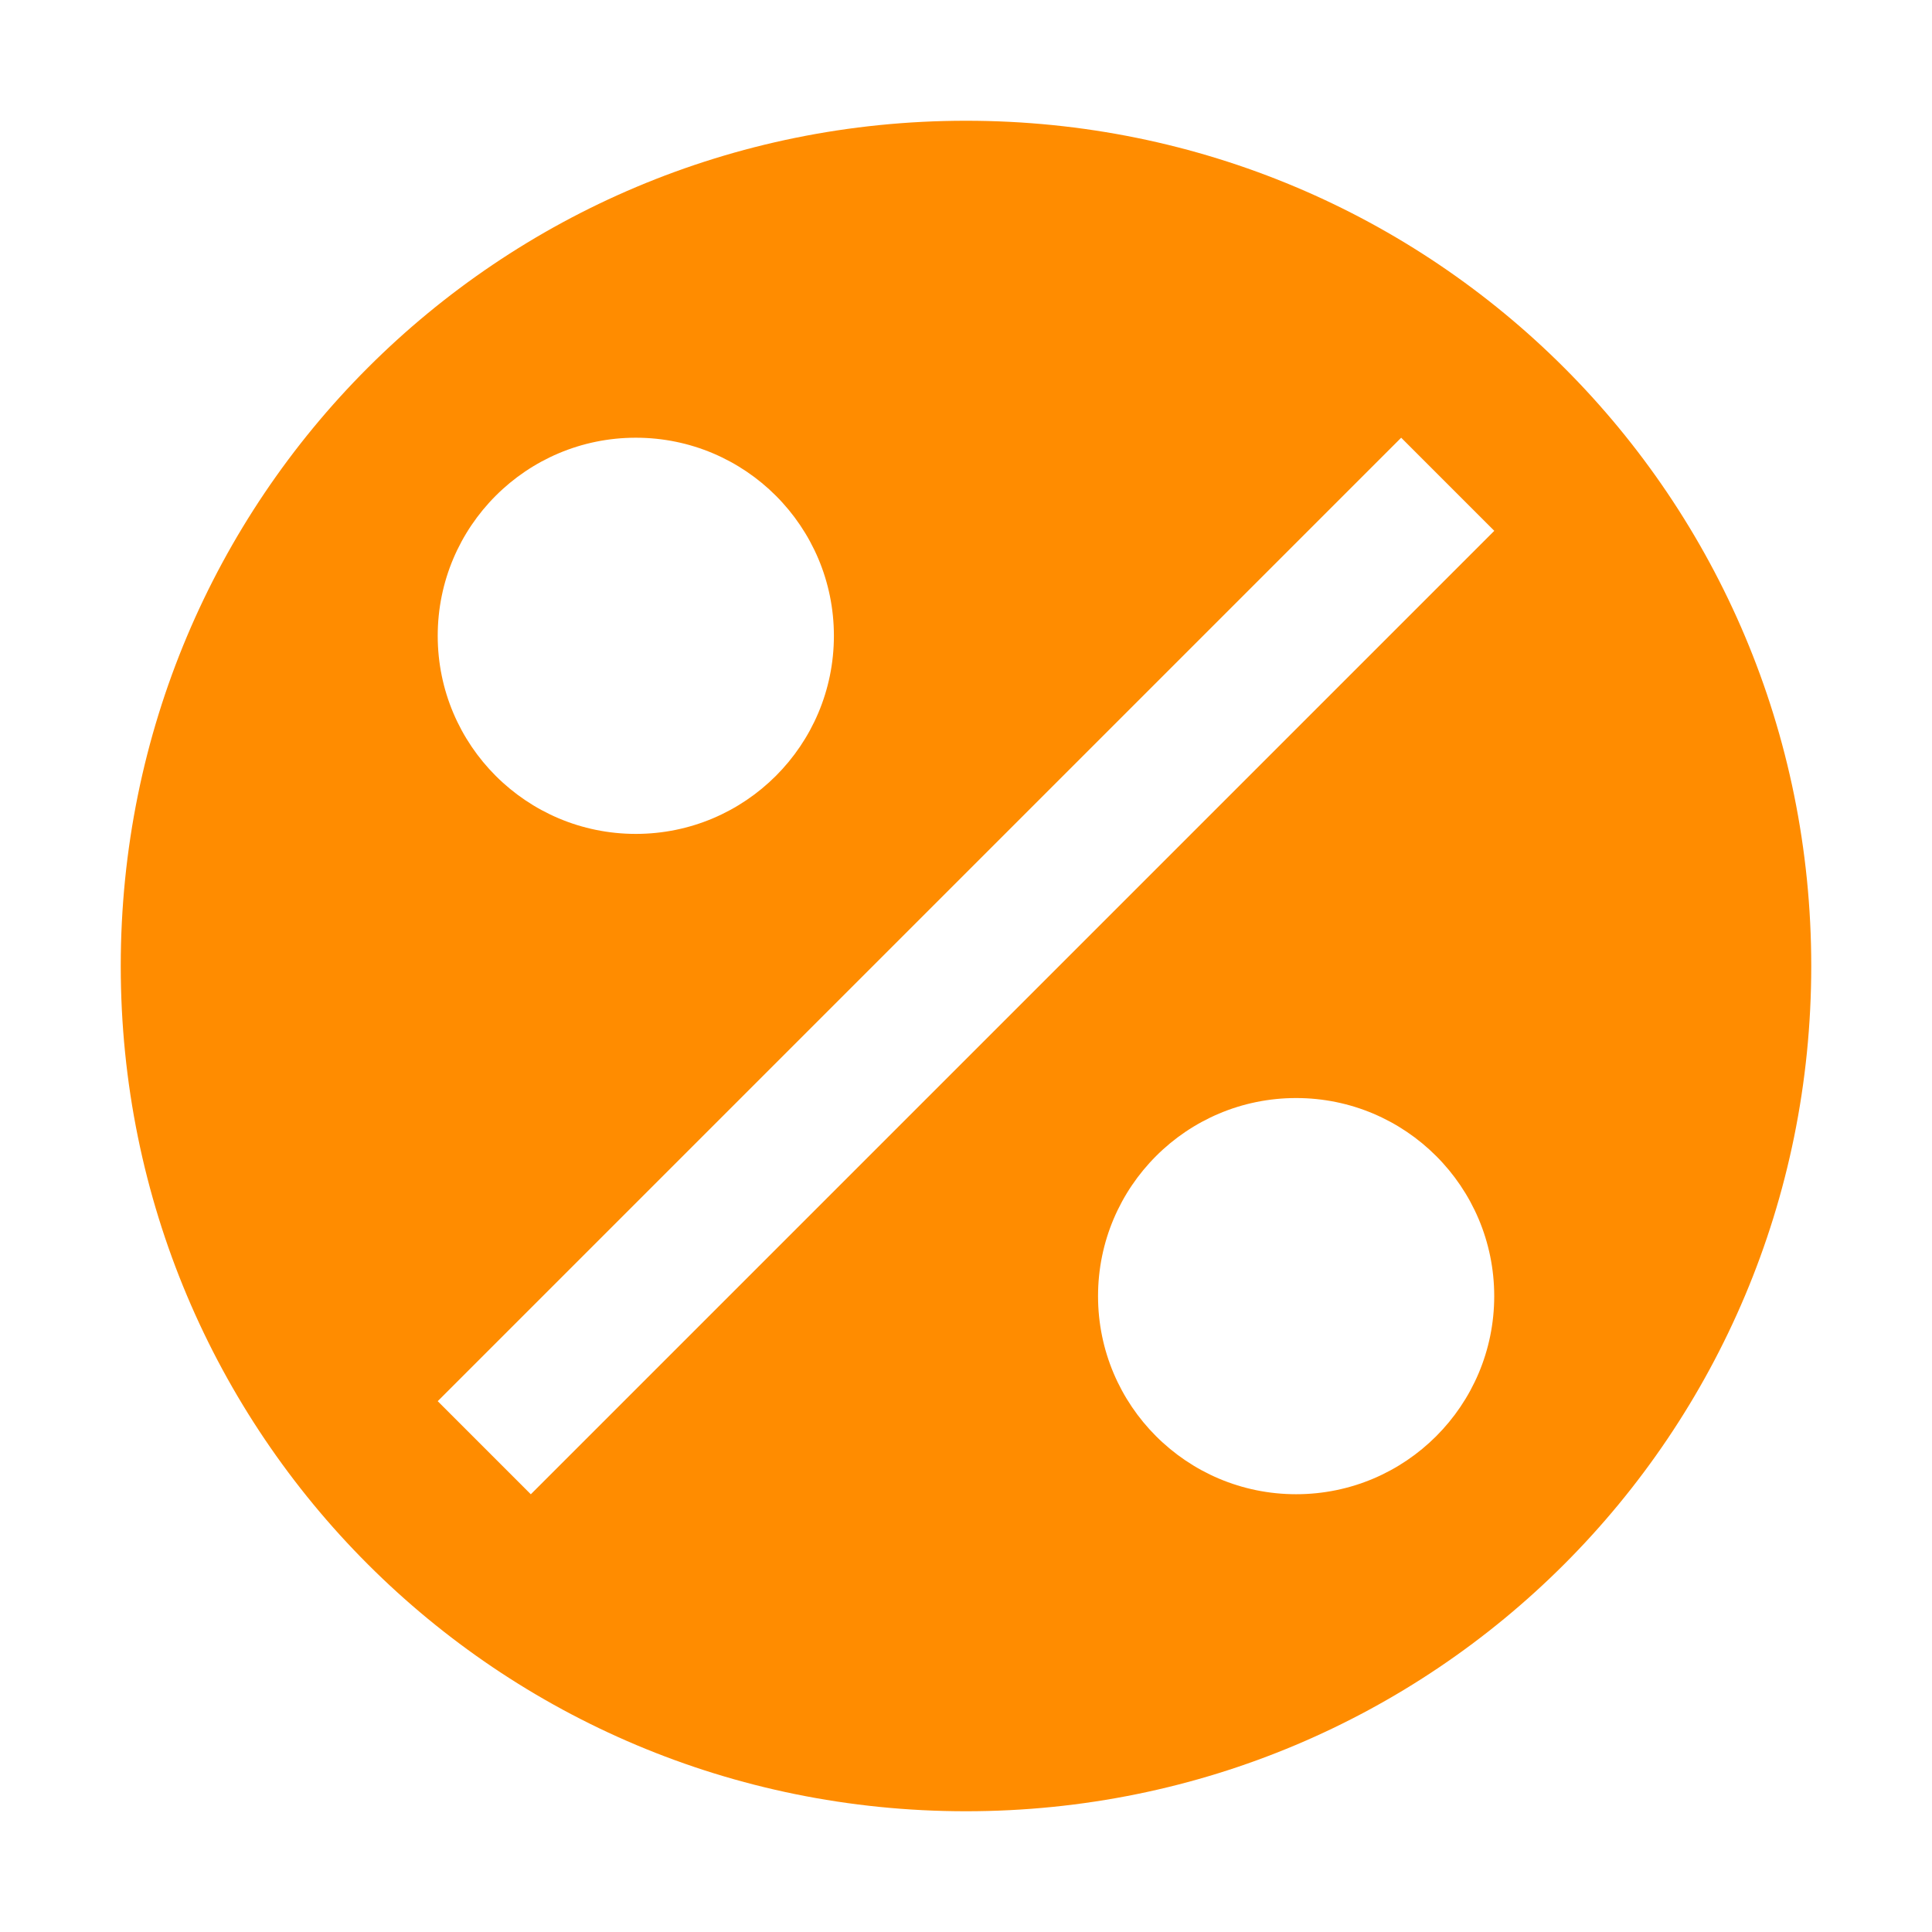
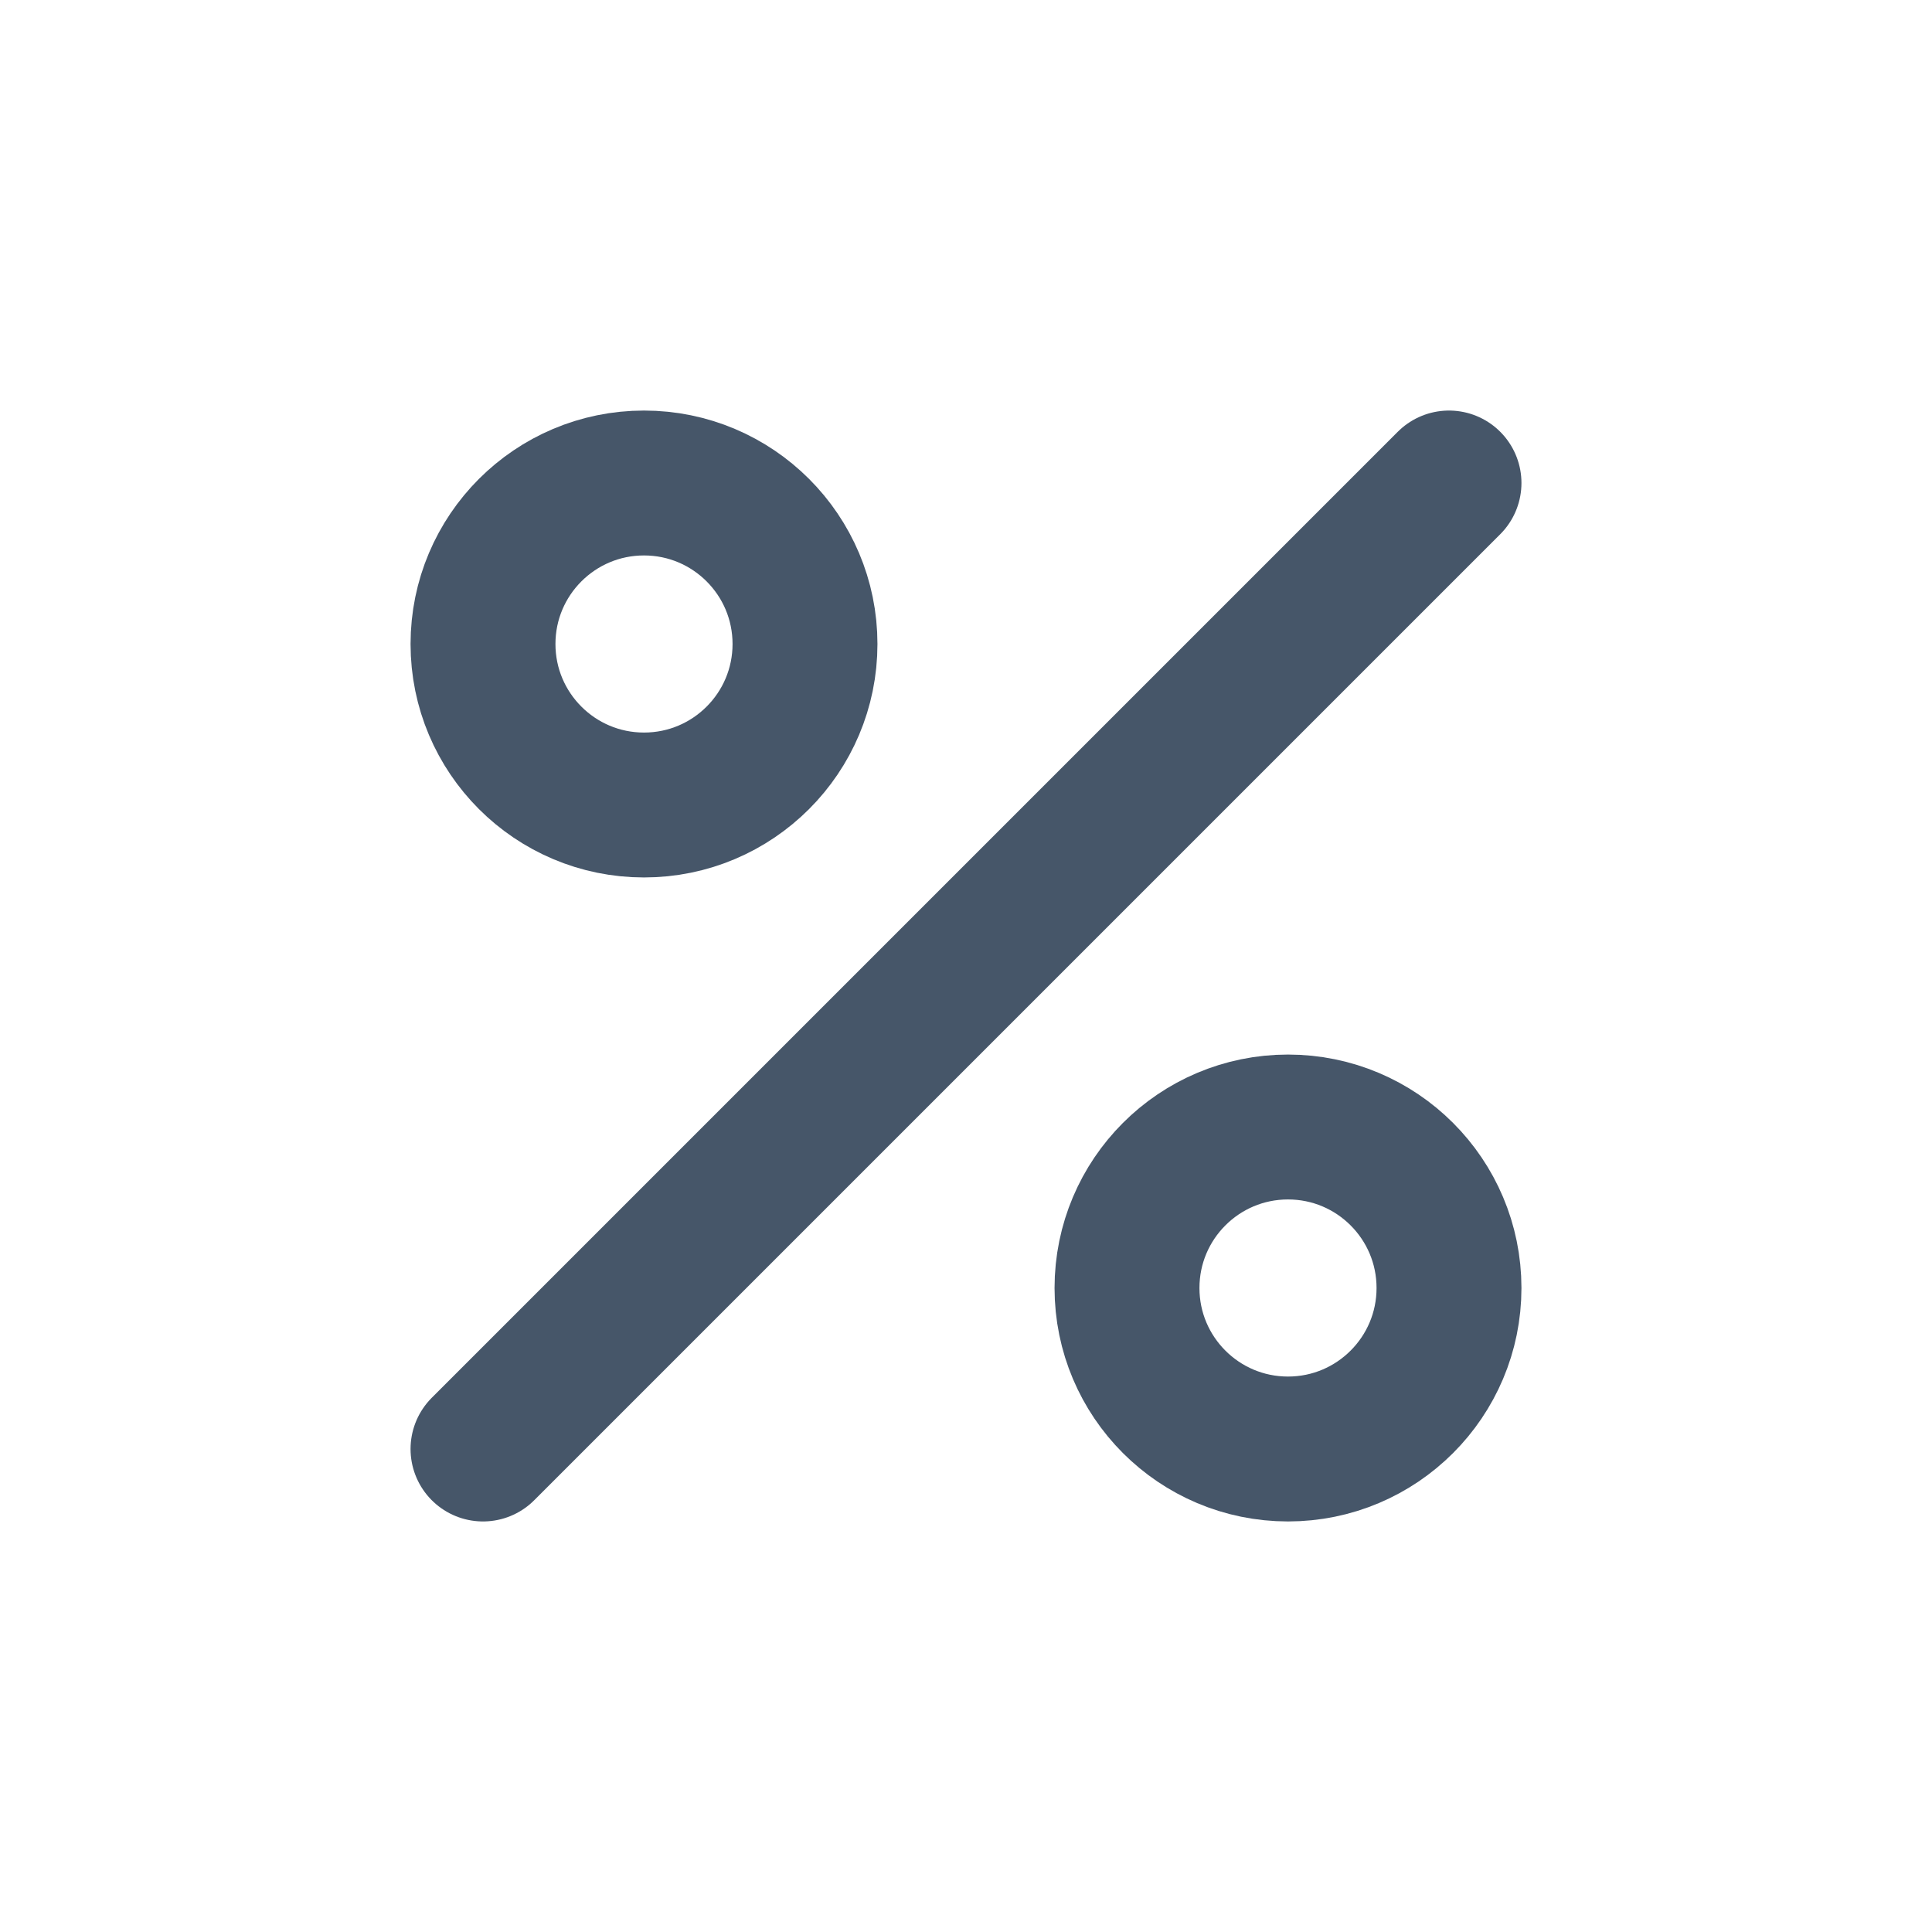
- <svg xmlns="http://www.w3.org/2000/svg" height="32" viewBox="0 0 32 32" width="32">
-   <path d="m16 2c-7.756 0-14 6.244-14 14 0 7.756 6.244 14 14 14 7.756 0 14-6.244 14-14 0-7.756-6.244-14-14-14zm-5.469 5.25a3.281 3.281 0 0 1 3.281 3.281 3.281 3.281 0 0 1 -3.281 3.281 3.281 3.281 0 0 1 -3.281-3.281 3.281 3.281 0 0 1 3.281-3.281zm12.677 0 1.542 1.542-15.958 15.958-1.542-1.542zm-1.74 10.937a3.281 3.281 0 0 1 3.281 3.281 3.281 3.281 0 0 1 -3.281 3.281 3.281 3.281 0 0 1 -3.281-3.281 3.281 3.281 0 0 1 3.281-3.281z" fill="#ff8c00" stroke-width="1.75" />
+ <svg xmlns="http://www.w3.org/2000/svg" width="32" height="32" viewBox="0 0 24 24">
+   <g fill="none" stroke="#465669" stroke-width="1.8" stroke-linecap="round" stroke-linejoin="round">
+     <circle cx="8" cy="8" r="2" />
+     <circle cx="16" cy="16" r="2" />
+     <path d="M6 18 18 6" />
+   </g>
</svg>
